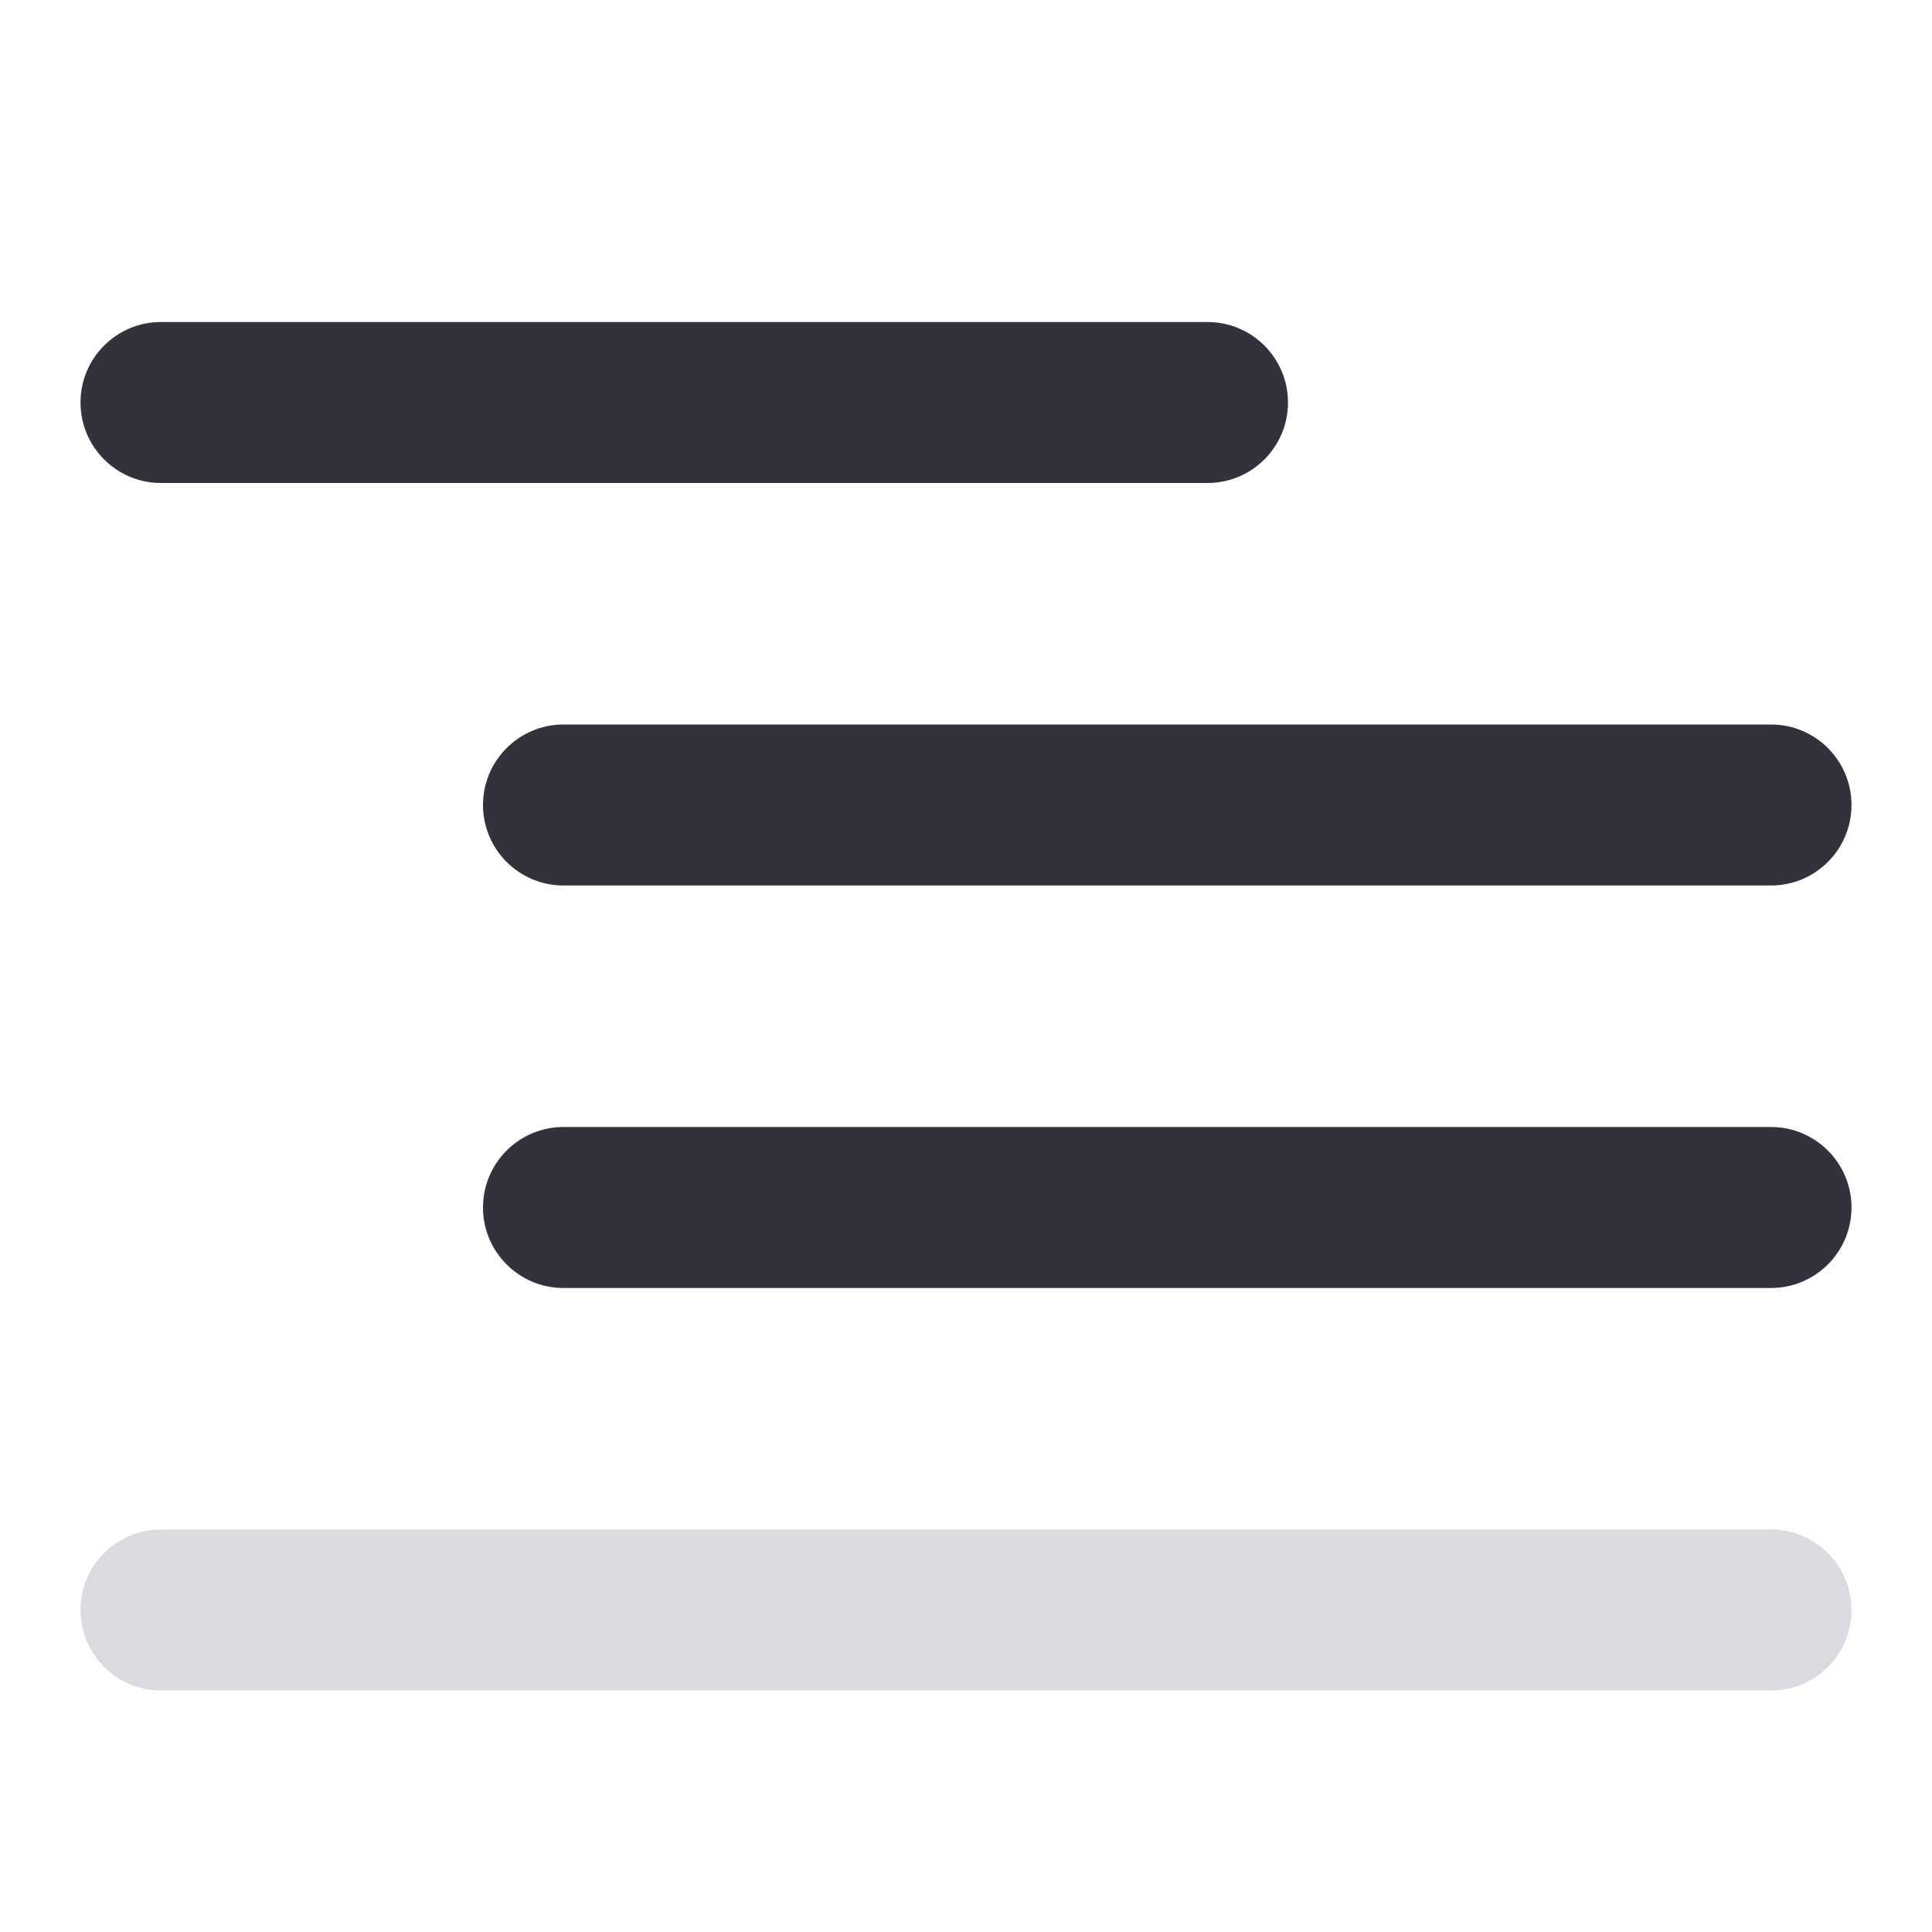
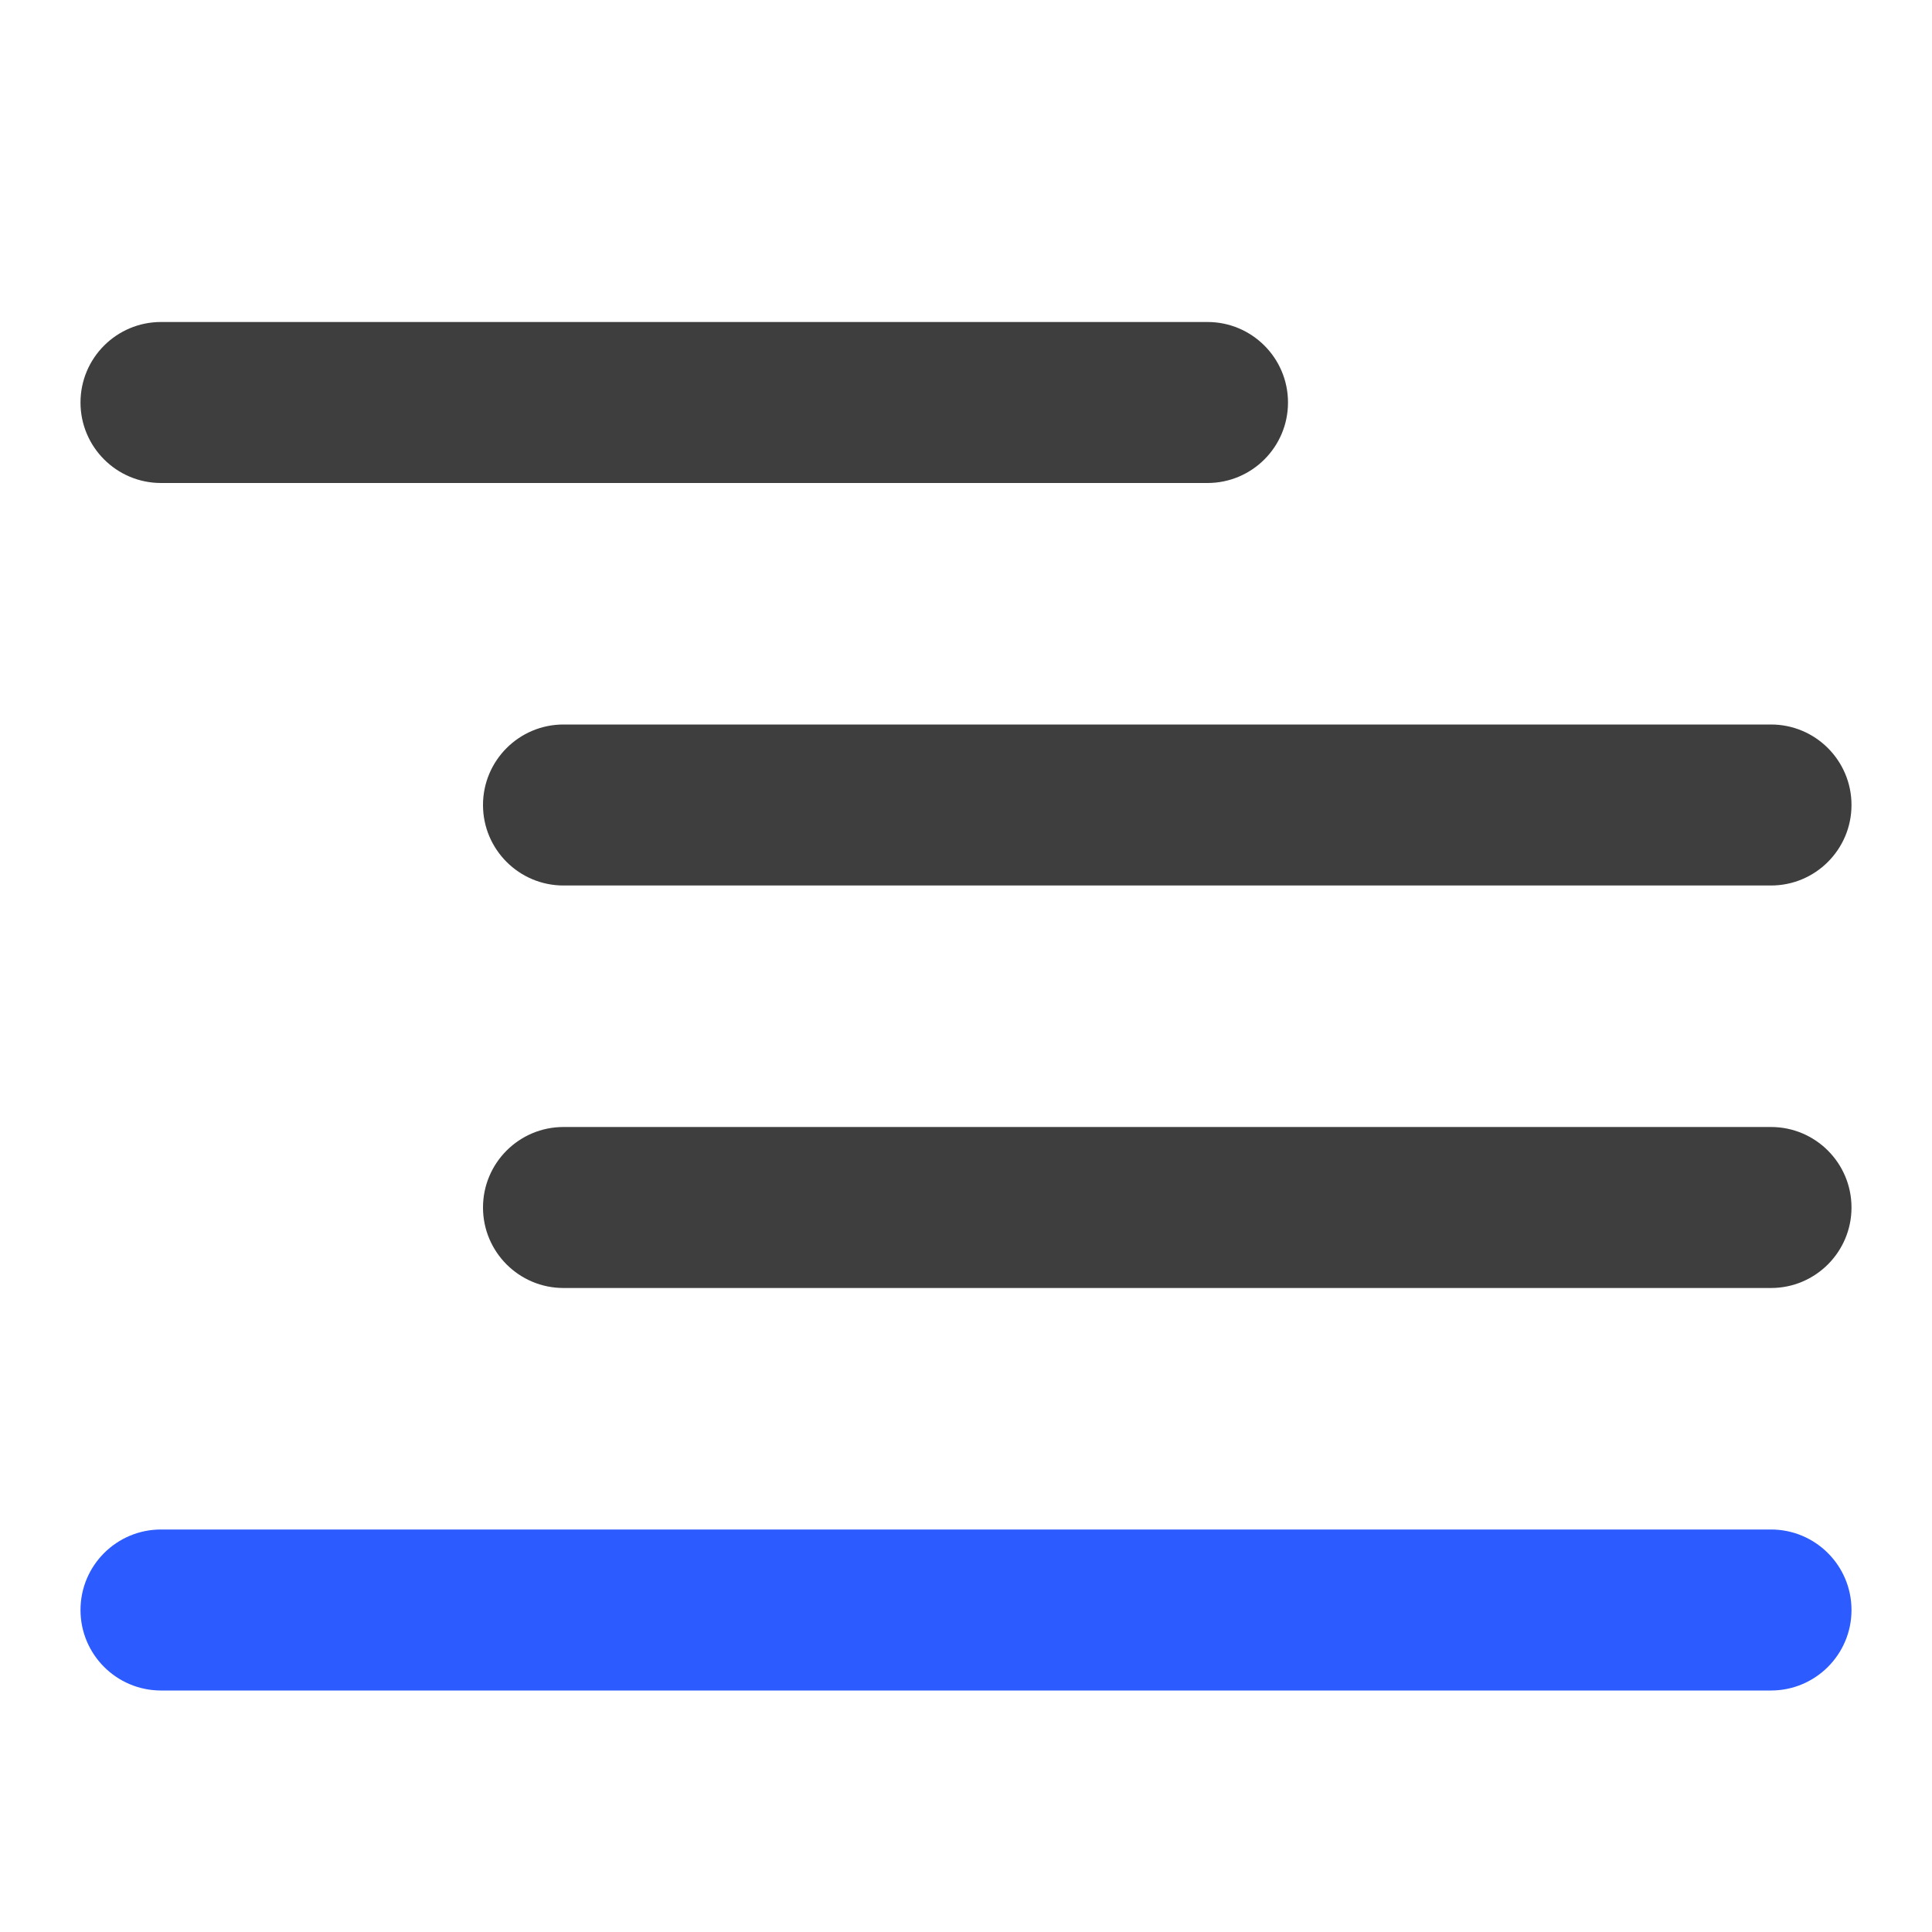
<svg xmlns="http://www.w3.org/2000/svg" width="1em" height="1em" viewBox="0 0 24 24" fill="none">
-   <path fill-rule="evenodd" clip-rule="evenodd" d="M1 5C1 4.448 1.448 4 2 4H15C15.552 4 16 4.448 16 5C16 5.552 15.552 6 15 6H2C1.448 6 1 5.552 1 5Z" fill="#34313C" />
-   <path fill-rule="evenodd" clip-rule="evenodd" d="M6 10C6 9.448 6.448 9 7 9H22C22.552 9 23 9.448 23 10C23 10.552 22.552 11 22 11H7C6.448 11 6 10.552 6 10Z" fill="#34313C" />
-   <path fill-rule="evenodd" clip-rule="evenodd" d="M6 15C6 14.448 6.448 14 7 14H22C22.552 14 23 14.448 23 15C23 15.552 22.552 16 22 16H7C6.448 16 6 15.552 6 15Z" fill="#34313C" />
-   <path fill-rule="evenodd" clip-rule="evenodd" d="M1 20C1 19.448 1.448 19 2 19H22C22.552 19 23 19.448 23 20C23 20.552 22.552 21 22 21H2C1.448 21 1 20.552 1 20Z" fill="#DCDAE1" />
+   <path fill-rule="evenodd" clip-rule="evenodd" d="M1 5C1 4.448 1.448 4 2 4H15C15.552 4 16 4.448 16 5C16 5.552 15.552 6 15 6H2C1.448 6 1 5.552 1 5Z" fill="#3E3E3E" />
+   <path fill-rule="evenodd" clip-rule="evenodd" d="M6 10C6 9.448 6.448 9 7 9H22C22.552 9 23 9.448 23 10C23 10.552 22.552 11 22 11H7C6.448 11 6 10.552 6 10Z" fill="#3E3E3E" />
+   <path fill-rule="evenodd" clip-rule="evenodd" d="M6 15C6 14.448 6.448 14 7 14H22C22.552 14 23 14.448 23 15C23 15.552 22.552 16 22 16H7C6.448 16 6 15.552 6 15Z" fill="#3E3E3E" />
+   <path fill-rule="evenodd" clip-rule="evenodd" d="M1 20C1 19.448 1.448 19 2 19H22C22.552 19 23 19.448 23 20C23 20.552 22.552 21 22 21H2C1.448 21 1 20.552 1 20Z" fill="#2C5BFF" />
</svg>
